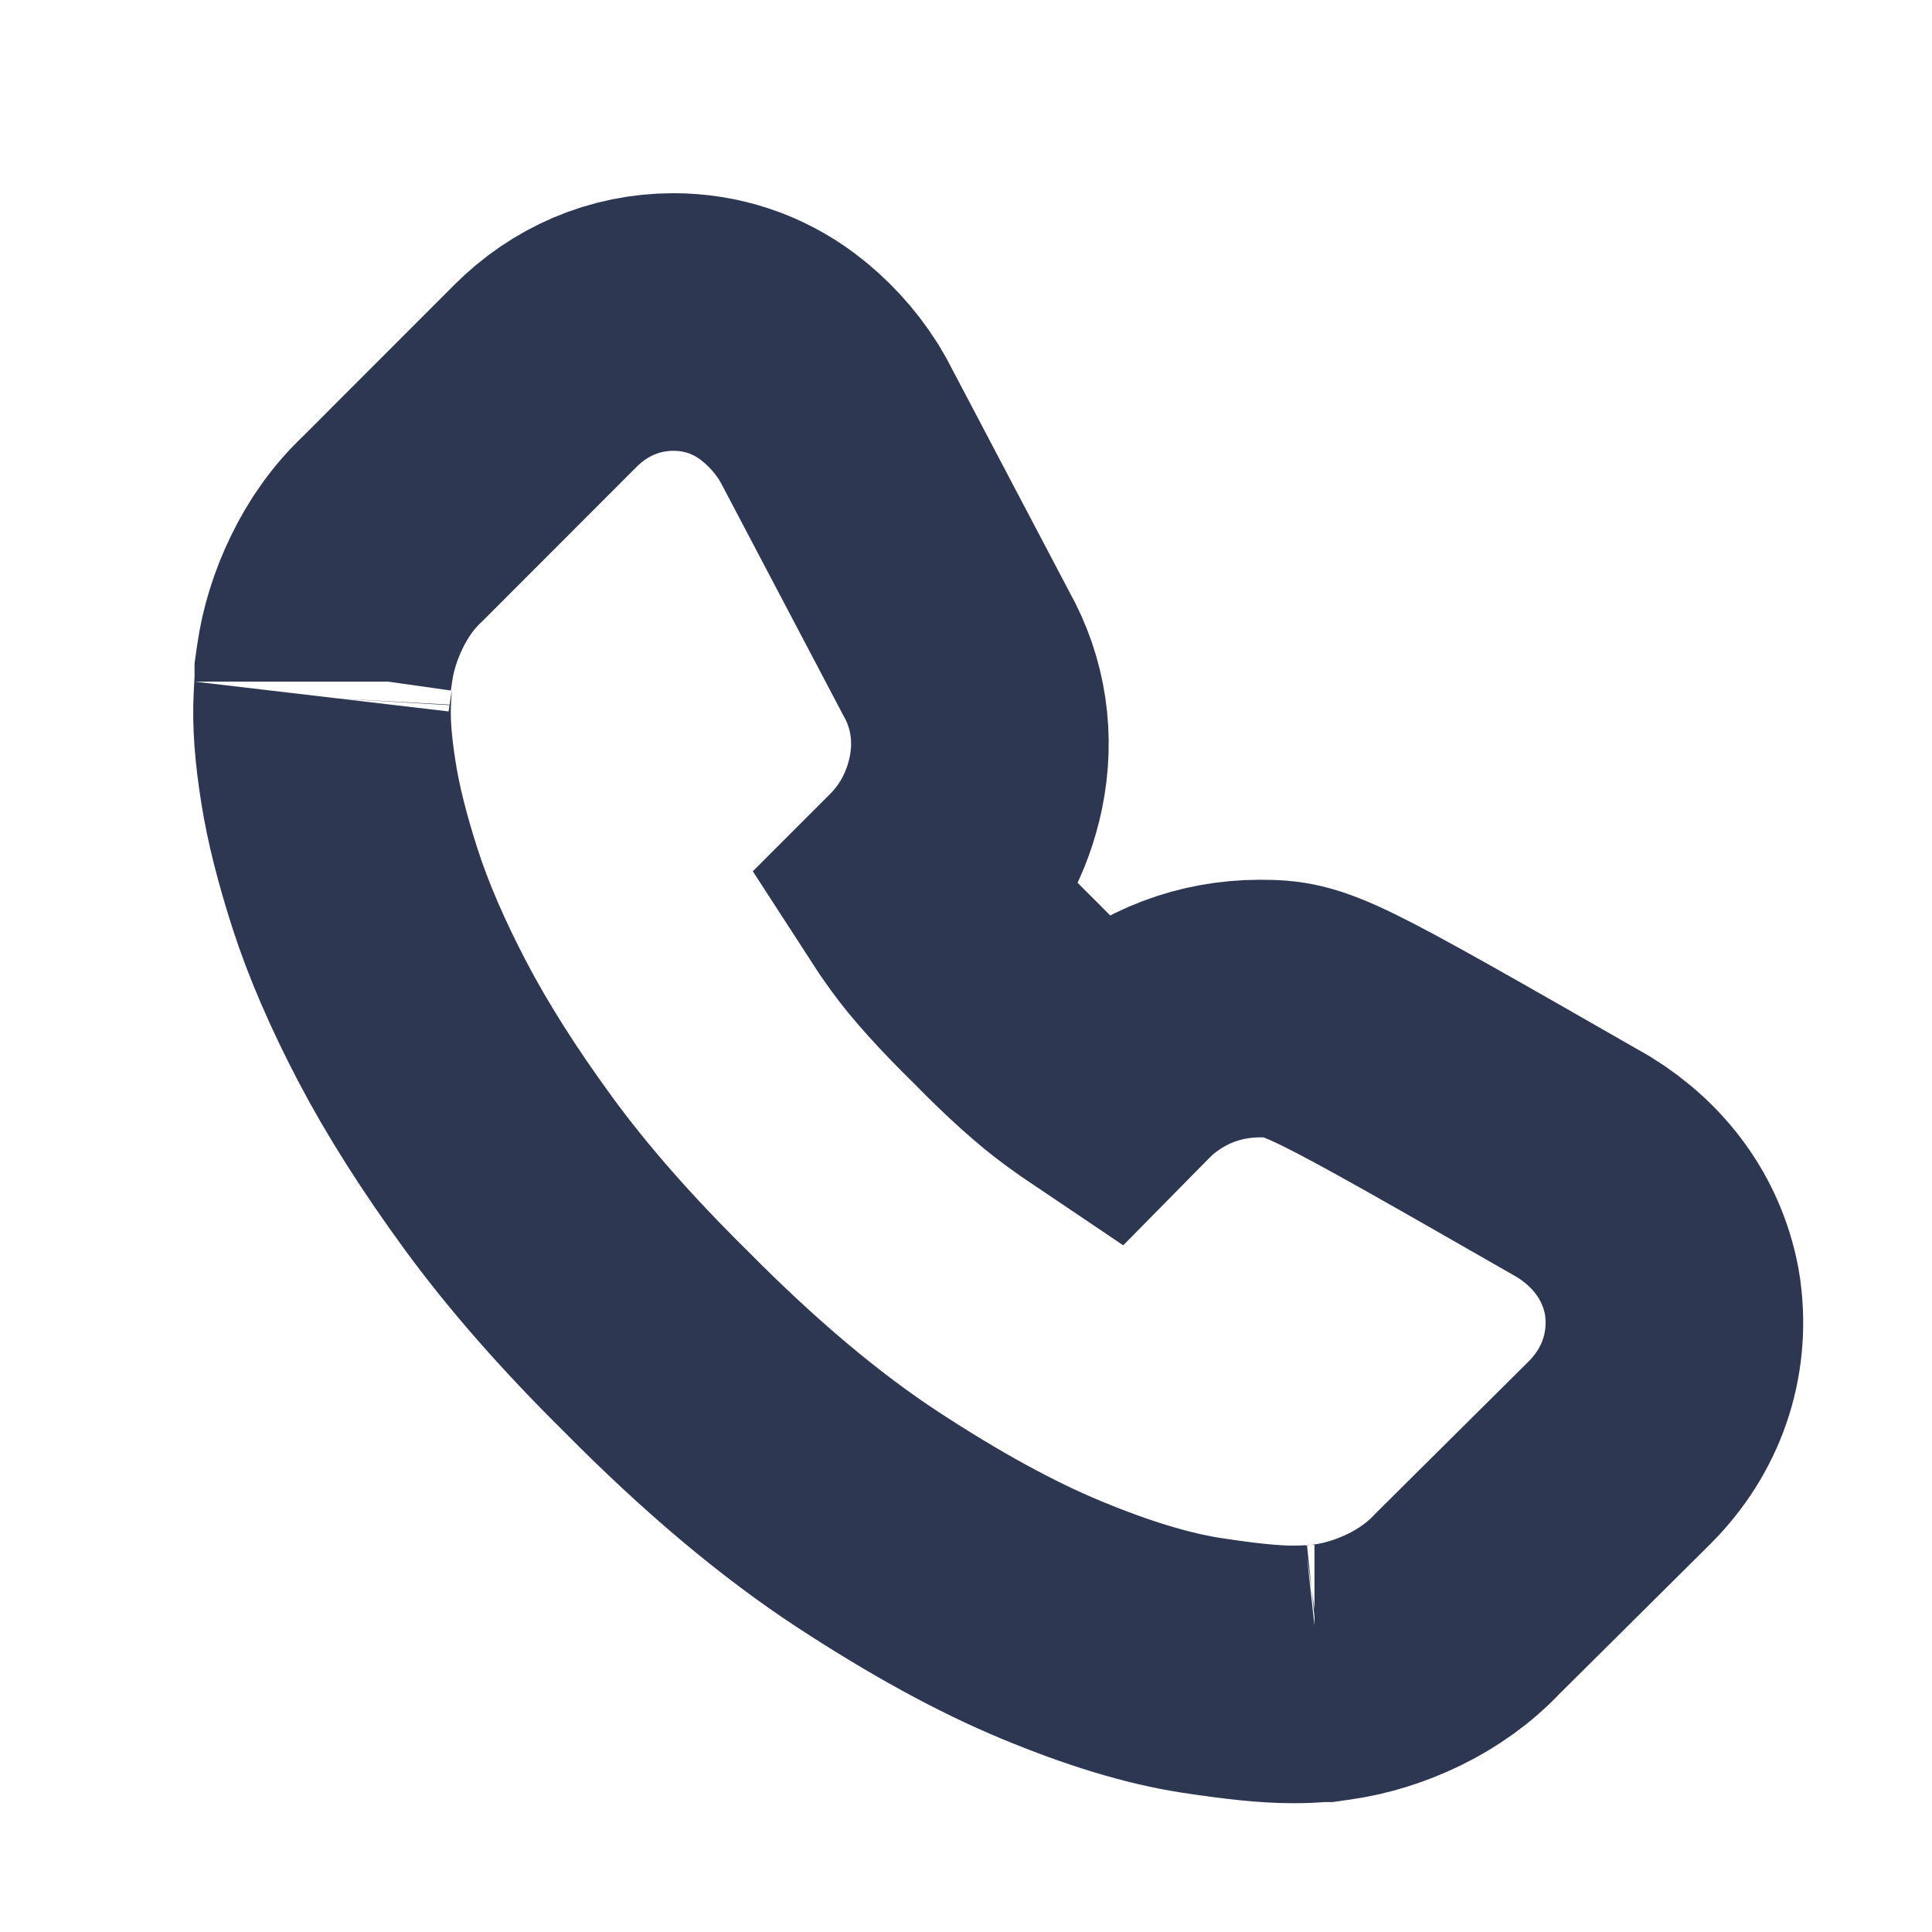
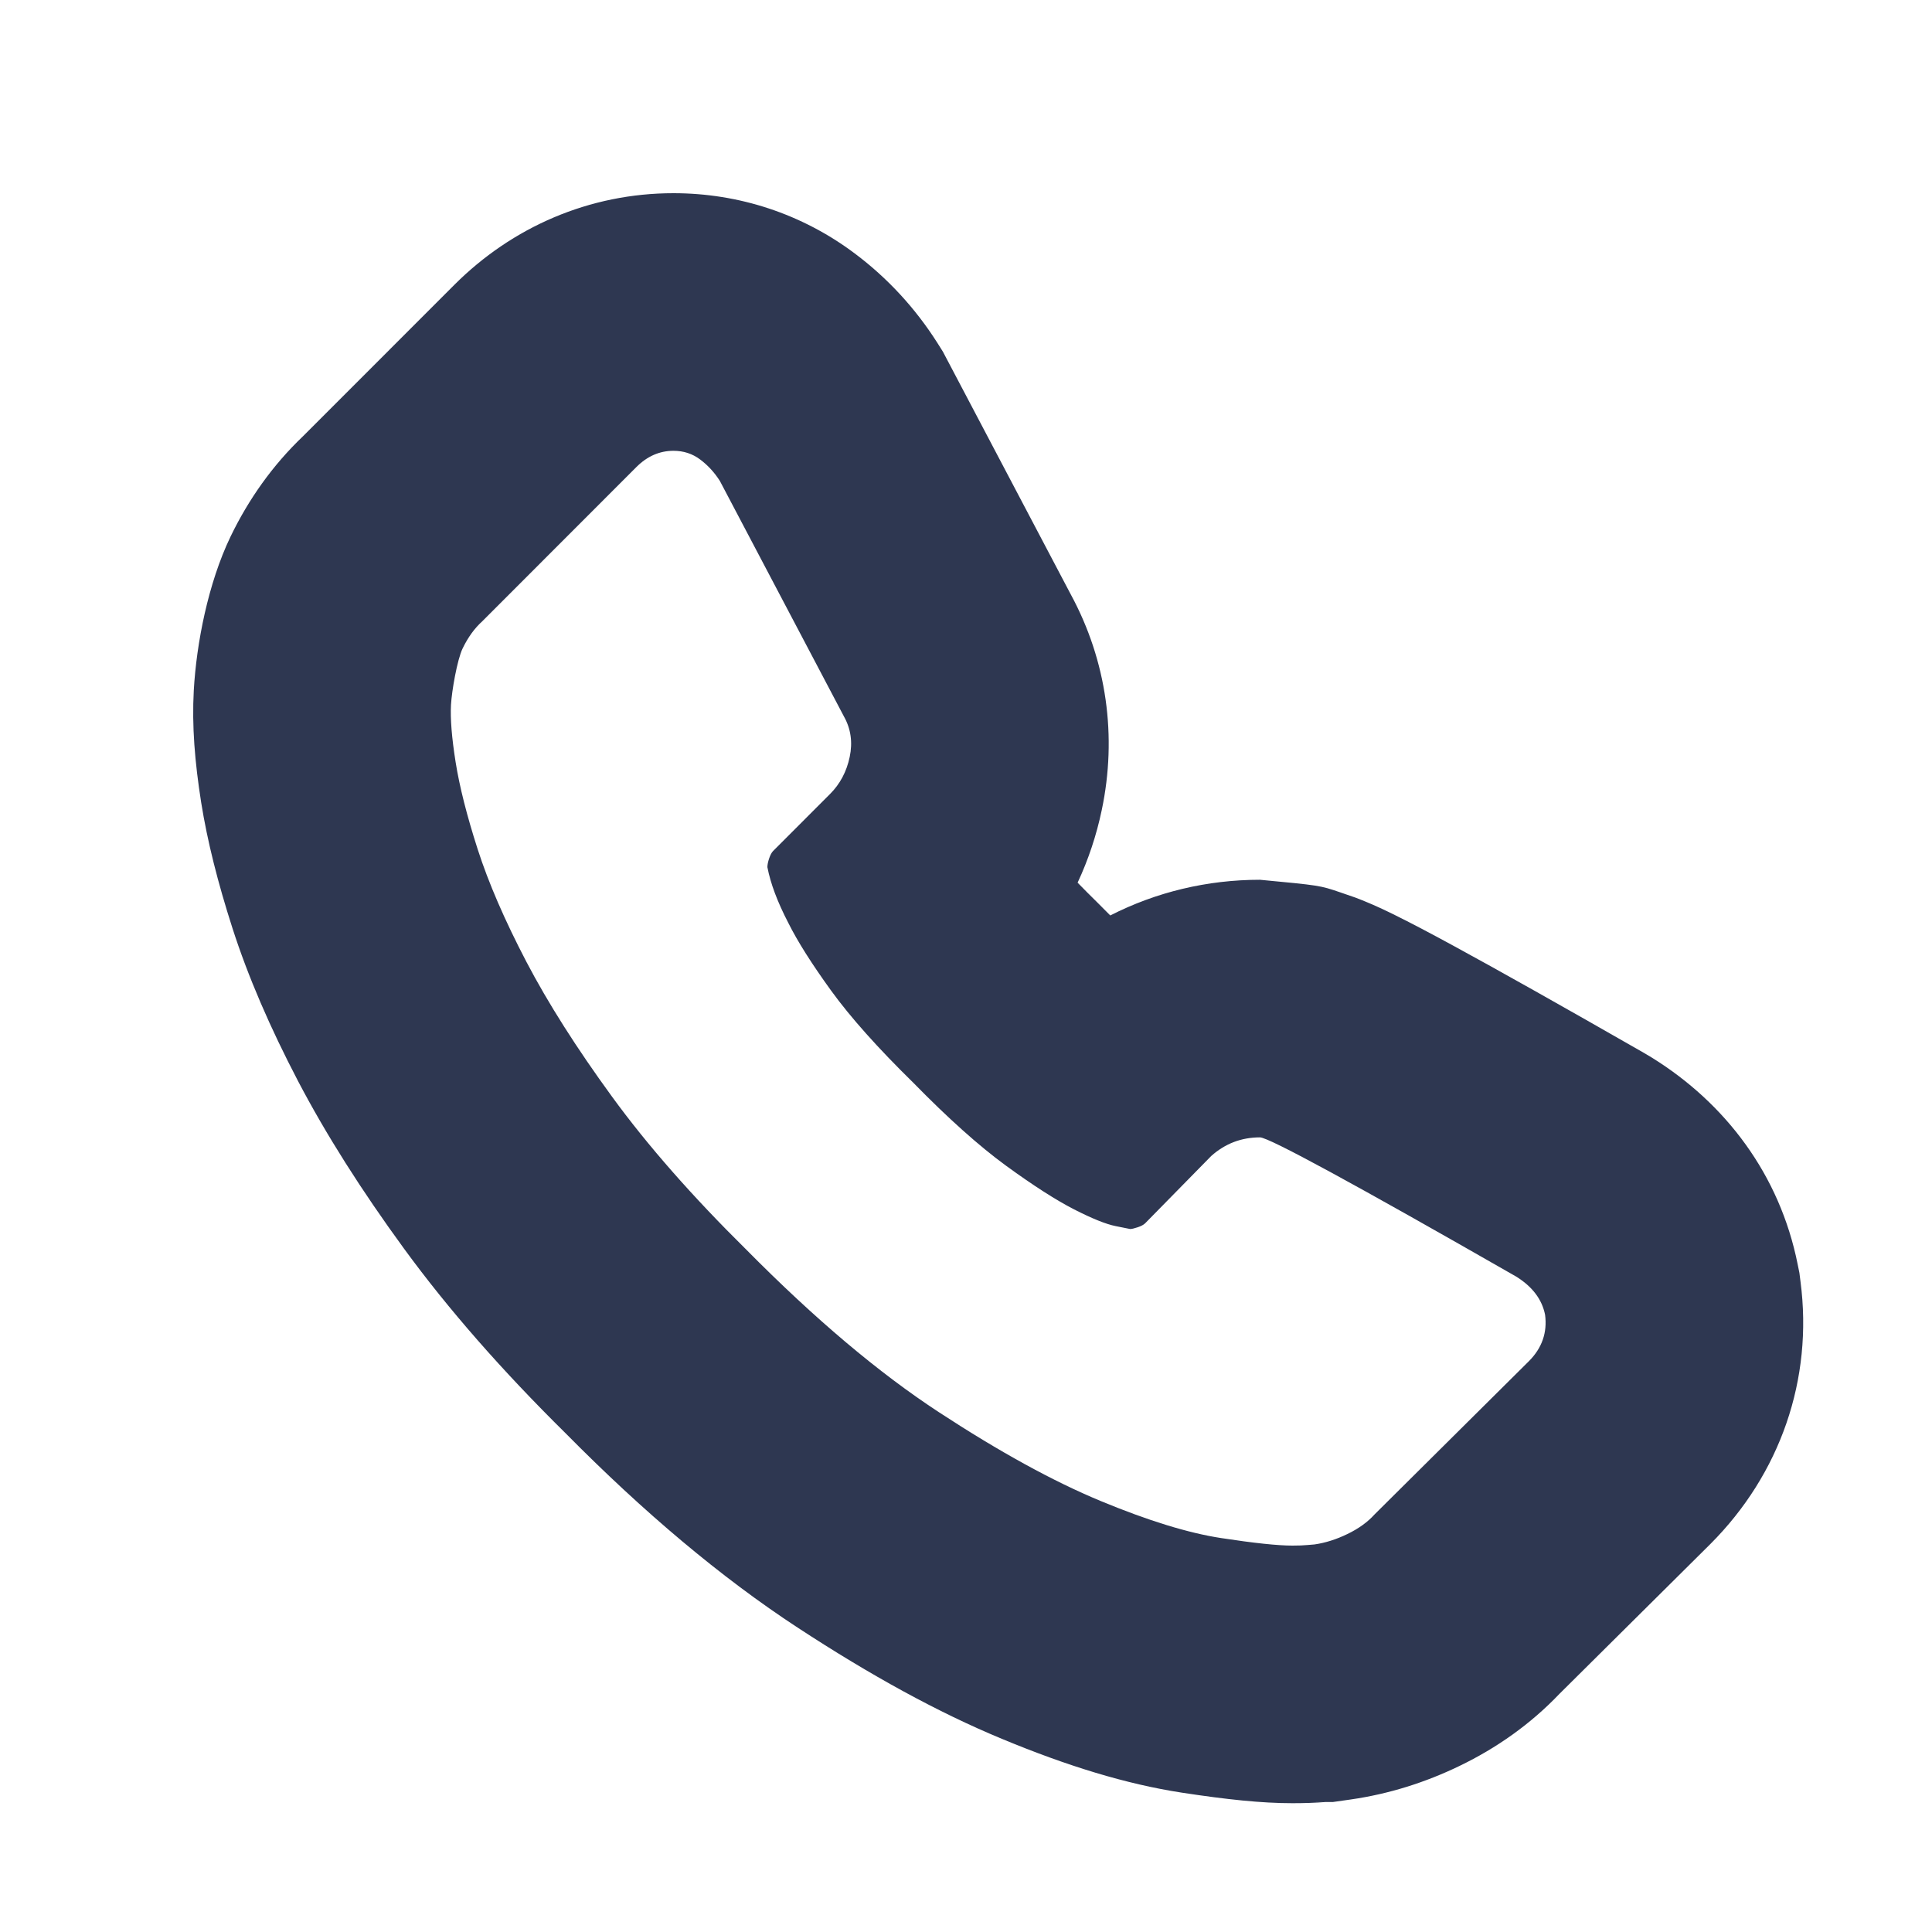
<svg xmlns="http://www.w3.org/2000/svg" viewBox="0 0 30 30" version="1.1">
  <g id="icons/contactMobile/dark" stroke="none" stroke-width="1" fill="none" fill-rule="evenodd">
-     <path d="M22.786,24.903 C22.505,25.201 22.17,25.439 21.794,25.621 C21.44,25.791 21.072,25.908 20.693,25.962 L20.553,25.982 L20.411,25.982 C20.487,25.982 20.474,25.984 20.492,25.982 C20.361,25.995 20.222,26 20.069,26 C19.714,26 19.262,25.952 18.659,25.86 C17.97,25.754 17.199,25.517 16.324,25.154 C15.46,24.796 14.518,24.278 13.485,23.603 C12.421,22.907 11.319,21.977 10.188,20.832 C9.275,19.931 8.509,19.059 7.889,18.21 C7.282,17.378 6.786,16.596 6.401,15.86 C6.015,15.122 5.719,14.437 5.513,13.798 C5.316,13.185 5.177,12.639 5.1,12.149 C5.019,11.642 4.985,11.215 5.006,10.833 C5.014,10.698 5.021,10.549 5.021,10.584 L5.021,10.442 L5.041,10.301 C5.095,9.922 5.211,9.555 5.382,9.201 C5.564,8.823 5.802,8.487 6.102,8.206 L8.468,5.838 C9.001,5.304 9.697,5 10.458,5 C11.043,5 11.603,5.183 12.073,5.535 C12.388,5.772 12.654,6.062 12.866,6.395 L12.948,6.536 L14.847,10.144 C15.197,10.765 15.297,11.471 15.151,12.166 C15.024,12.768 14.737,13.31 14.303,13.744 L14.245,13.802 C14.323,13.923 14.417,14.059 14.526,14.21 C14.752,14.522 15.105,14.918 15.614,15.417 C16.082,15.895 16.482,16.253 16.802,16.486 C16.941,16.588 17.068,16.676 17.181,16.752 L17.382,16.548 L17.48,16.454 C18.062,15.937 18.786,15.661 19.565,15.661 C20.294,15.661 20.431,15.736 24.595,18.122 C25.295,18.556 25.79,19.209 25.953,20.024 L25.975,20.158 C26.092,21.056 25.793,21.912 25.149,22.556 L22.786,24.903 Z" id="Shape-Copy" stroke="#2E3751" stroke-width="4" fill-rule="nonzero" />
+     <path d="M23.992,20.416 C23.944,20.176 23.794,19.978 23.542,19.822 C21.026,18.381 19.701,17.661 19.565,17.661 C19.277,17.661 19.025,17.757 18.809,17.949 L17.783,18.994 C17.759,19.018 17.72,19.039 17.666,19.057 C17.612,19.075 17.573,19.084 17.549,19.084 L17.324,19.039 C17.174,19.009 16.958,18.922 16.676,18.778 C16.394,18.633 16.043,18.408 15.623,18.102 C15.204,17.796 14.724,17.367 14.184,16.815 C13.632,16.274 13.206,15.797 12.906,15.383 C12.606,14.969 12.384,14.618 12.24,14.329 C12.072,14.005 11.964,13.717 11.916,13.465 C11.916,13.429 11.925,13.384 11.943,13.33 C11.961,13.276 11.982,13.237 12.006,13.213 L12.888,12.33 C13.044,12.174 13.146,11.982 13.194,11.754 C13.242,11.526 13.212,11.316 13.104,11.124 L11.178,7.468 C11.094,7.336 10.992,7.225 10.872,7.135 C10.752,7.045 10.614,7 10.458,7 C10.242,7 10.05,7.084 9.882,7.252 L7.489,9.647 C7.369,9.755 7.267,9.896 7.183,10.07 C7.099,10.245 7.015,10.728 7.003,10.944 C6.991,11.16 7.015,11.457 7.075,11.835 C7.135,12.213 7.249,12.664 7.417,13.186 C7.585,13.708 7.837,14.29 8.173,14.933 C8.509,15.575 8.953,16.274 9.505,17.031 C10.056,17.787 10.752,18.579 11.592,19.408 C12.648,20.476 13.644,21.317 14.58,21.929 C15.515,22.541 16.352,23.001 17.09,23.307 C17.828,23.613 18.452,23.805 18.962,23.883 C19.472,23.961 19.841,24 20.069,24 C20.165,24 20.243,23.997 20.303,23.991 C20.363,23.985 20.399,23.982 20.411,23.982 C20.579,23.958 20.75,23.904 20.923,23.82 C21.097,23.736 21.238,23.634 21.346,23.514 L23.74,21.137 C23.944,20.933 24.028,20.692 23.992,20.416 Z M22.664,27.421 C22.131,27.679 21.566,27.857 20.976,27.942 L20.695,27.982 L20.411,27.982 C20.529,27.982 20.563,27.983 20.604,27.98 C20.418,27.995 20.248,28 20.069,28 C19.588,28 19.052,27.943 18.356,27.837 C17.487,27.704 16.569,27.421 15.558,27.001 C14.568,26.591 13.52,26.016 12.39,25.276 C11.197,24.496 9.989,23.477 8.783,22.256 C7.797,21.283 6.961,20.33 6.273,19.388 C5.611,18.481 5.063,17.617 4.628,16.787 C4.193,15.954 3.852,15.167 3.609,14.411 C3.383,13.707 3.22,13.064 3.124,12.462 C3.024,11.827 2.979,11.27 3.009,10.722 C3.05,9.99 3.232,9.055 3.58,8.332 C3.86,7.752 4.233,7.224 4.707,6.772 L7.053,4.425 C7.952,3.525 9.151,3 10.458,3 C11.471,3 12.453,3.32 13.273,3.936 C13.783,4.318 14.214,4.787 14.554,5.322 L14.641,5.46 L16.627,9.23 C17.188,10.265 17.348,11.439 17.108,12.578 C17.026,12.97 16.9,13.348 16.733,13.706 C16.826,13.802 16.93,13.906 17.044,14.018 C17.112,14.087 17.177,14.153 17.24,14.215 C17.953,13.852 18.744,13.661 19.565,13.661 C20.495,13.749 20.495,13.749 20.81,13.856 C21.054,13.939 21.054,13.939 21.206,14.001 C21.352,14.061 21.496,14.128 21.658,14.208 C21.897,14.326 22.197,14.483 22.571,14.687 C23.265,15.064 24.248,15.617 25.53,16.351 L25.649,16.422 C26.796,17.133 27.636,18.242 27.914,19.632 L27.941,19.765 L27.958,19.899 C28.157,21.419 27.642,22.891 26.559,23.975 L24.216,26.301 C23.766,26.773 23.24,27.143 22.664,27.421 Z" id="Shape-Copy" fill="#2E3751" fill-rule="nonzero" />
  </g>
</svg>
